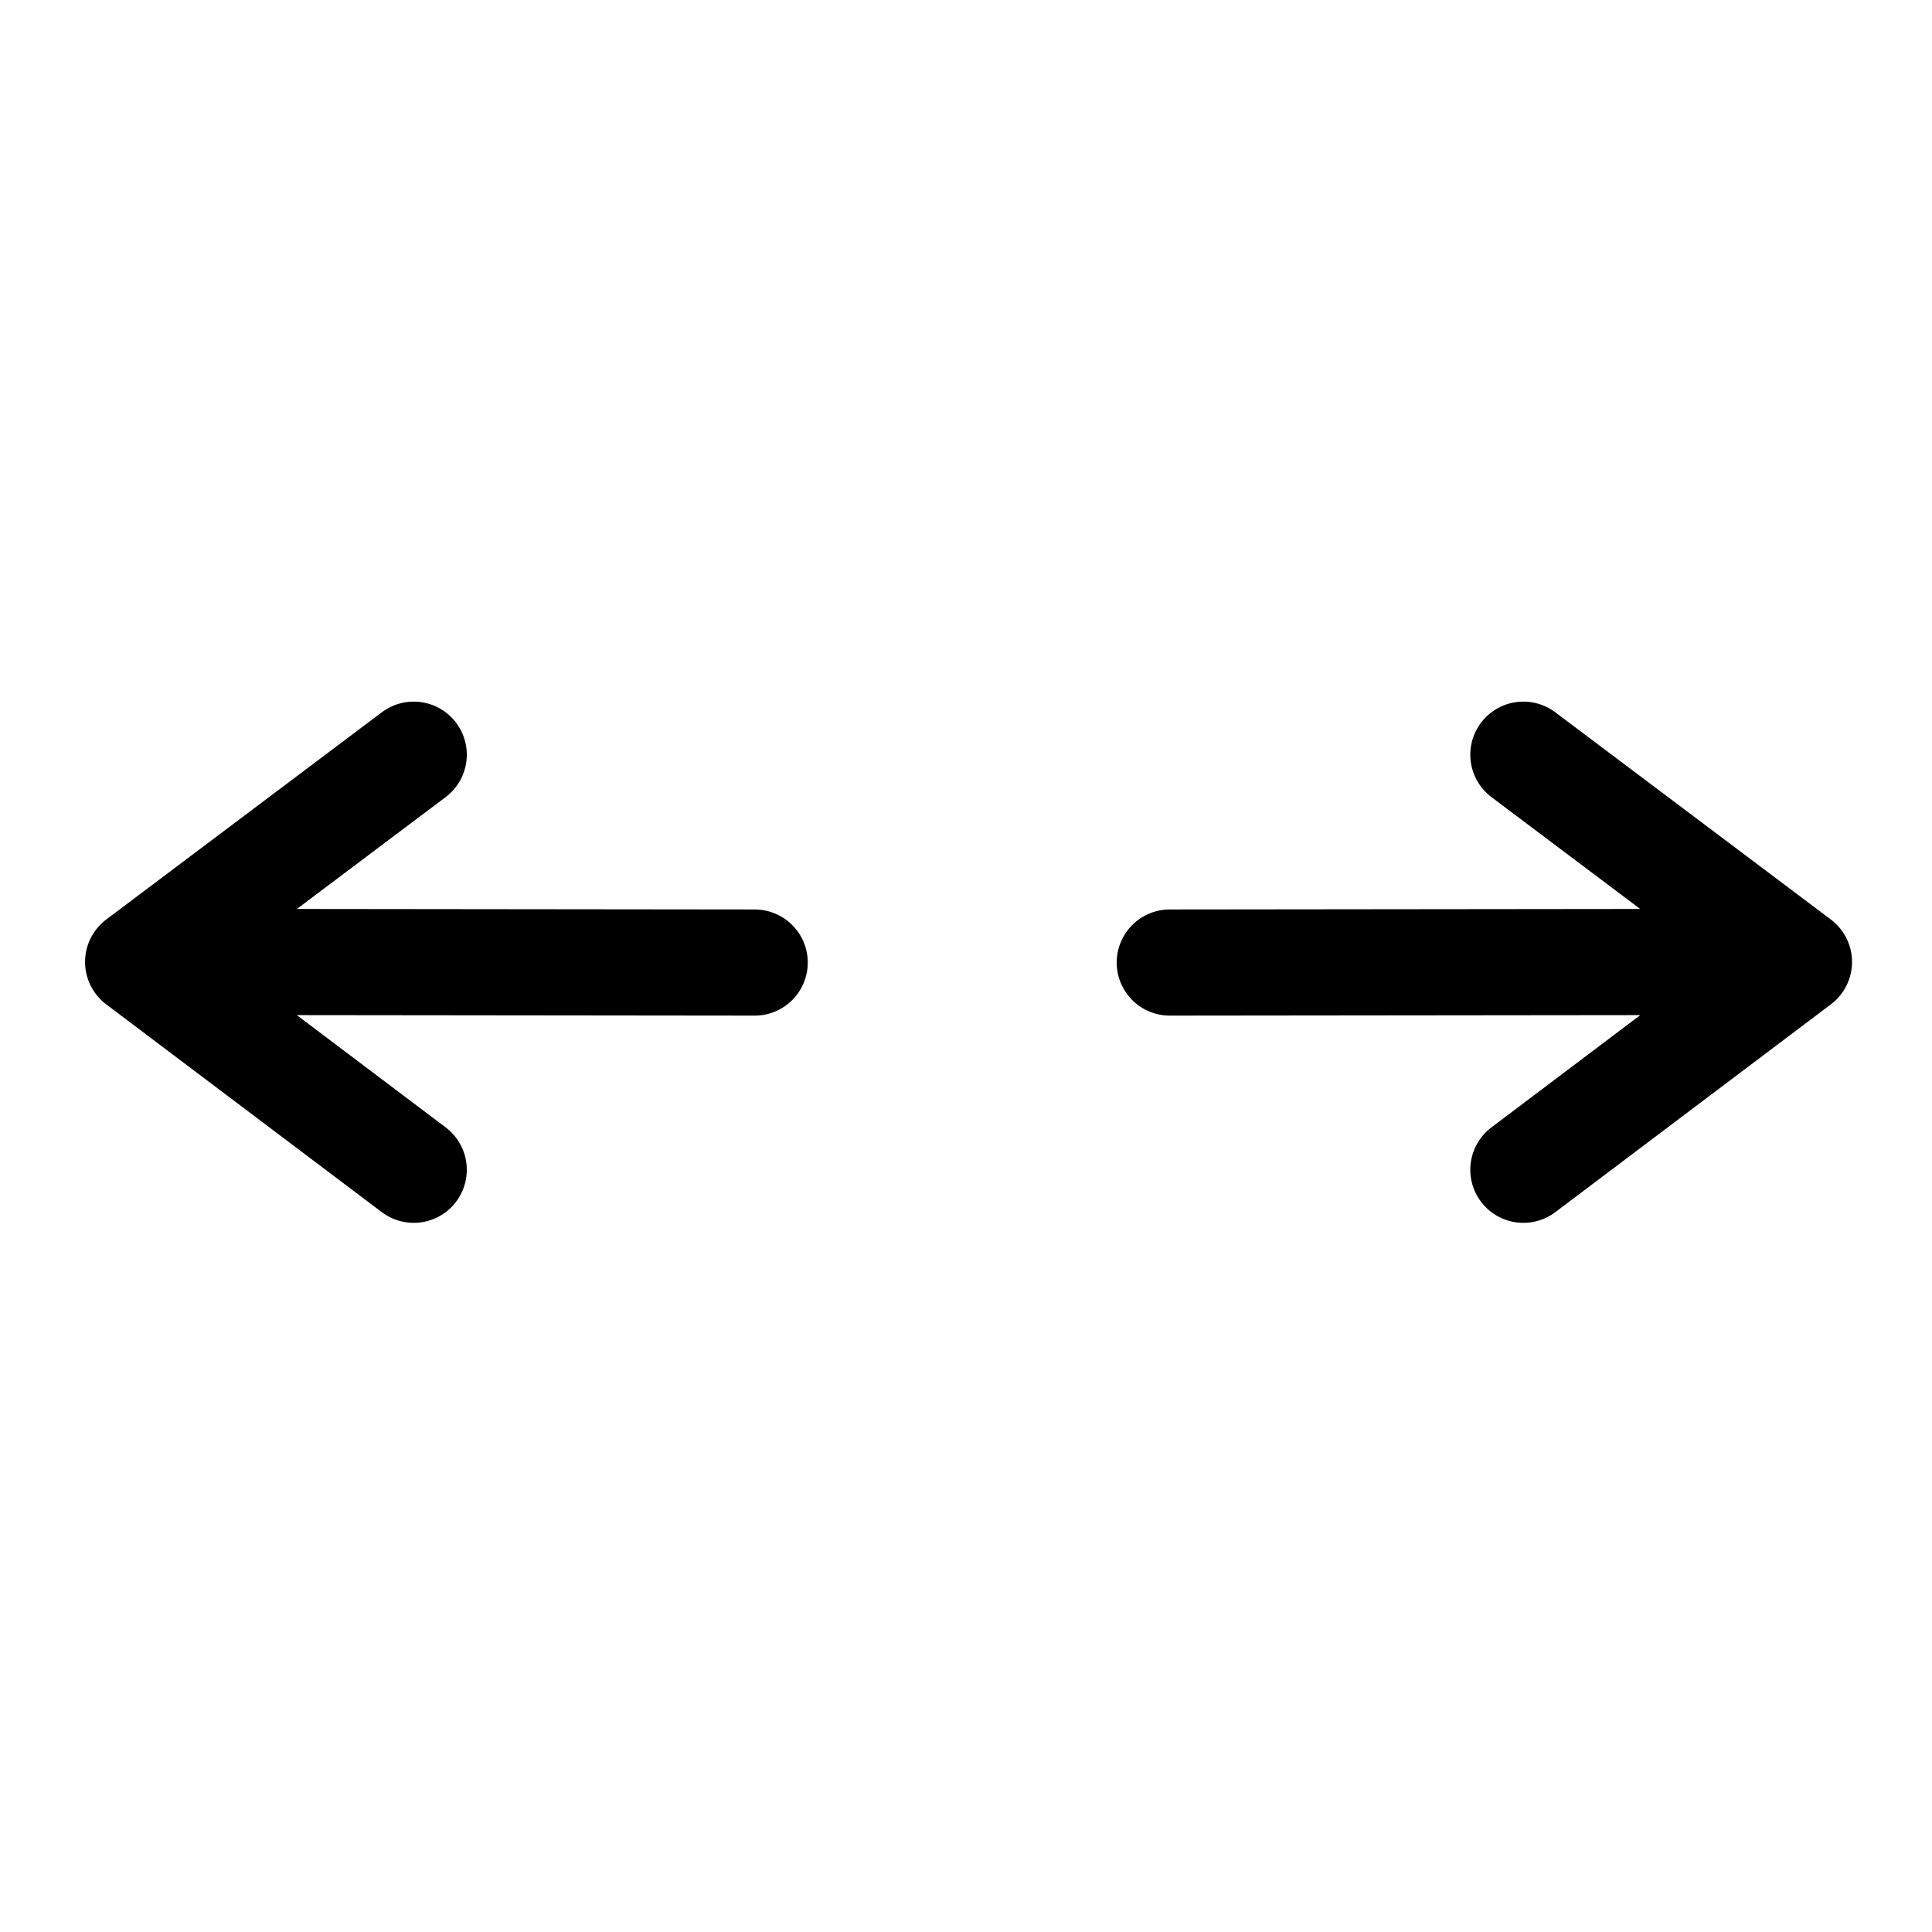
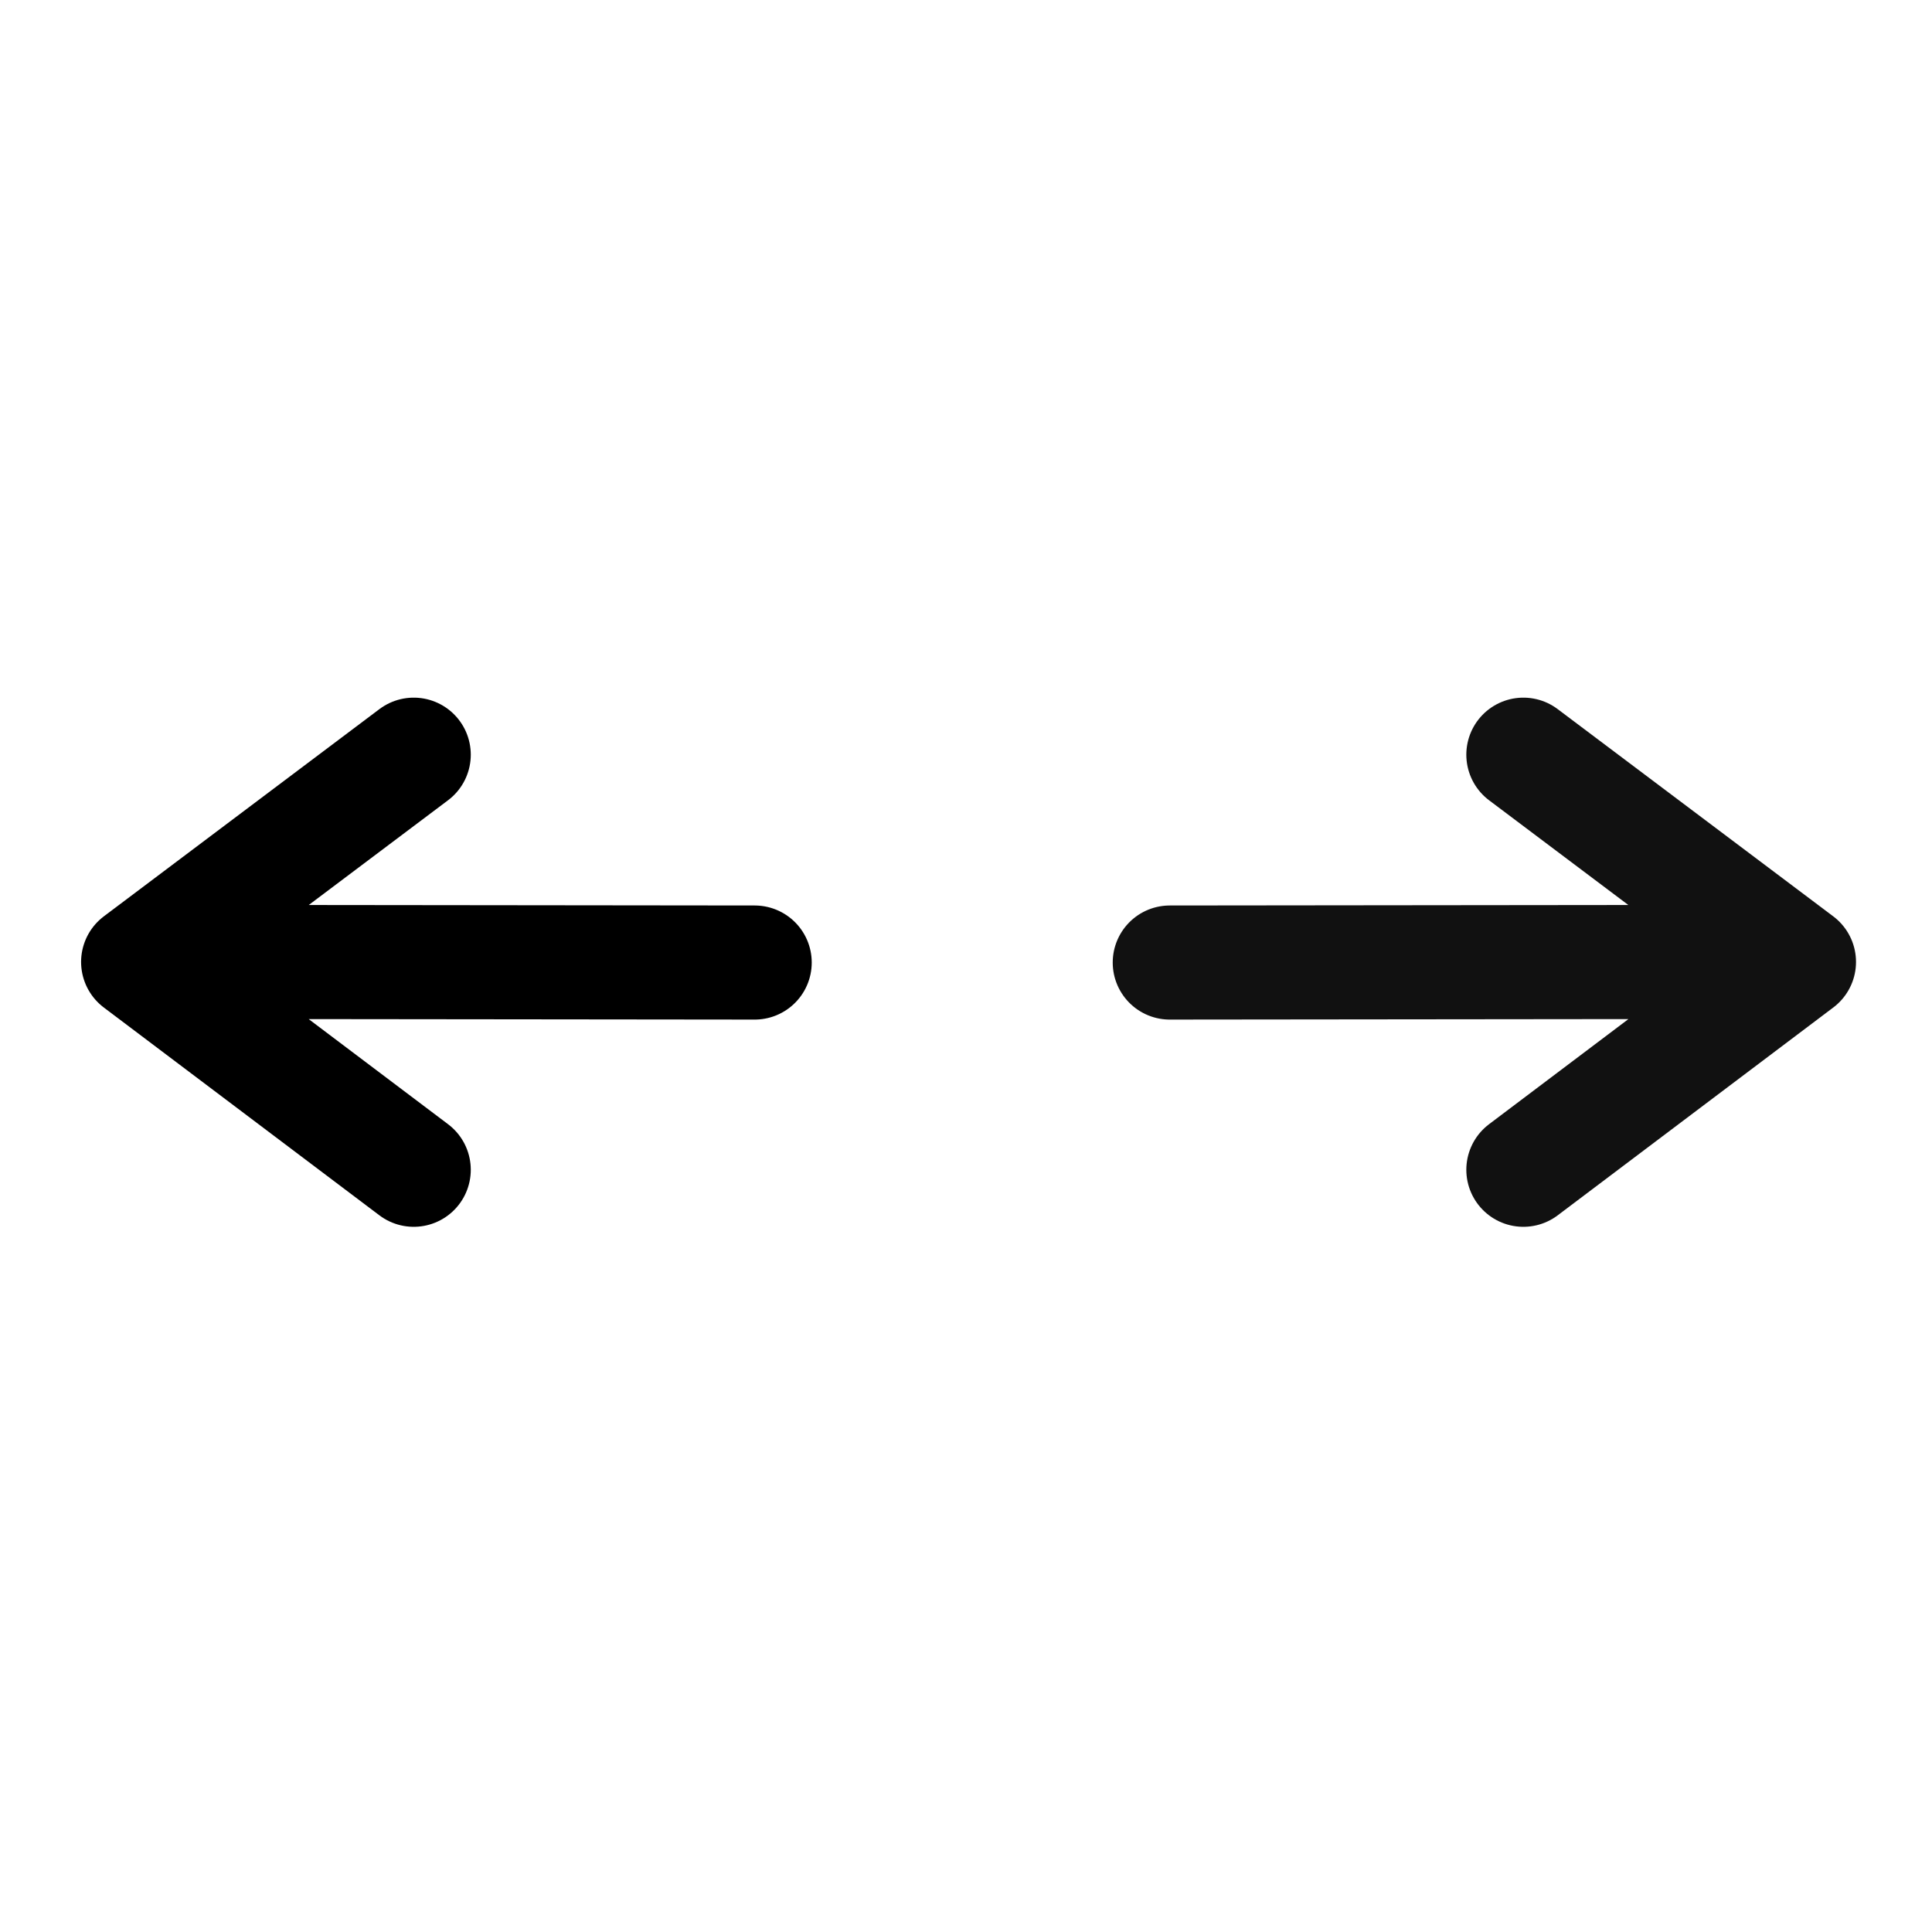
<svg xmlns="http://www.w3.org/2000/svg" class="ionicon" viewBox="0 0 512 512" version="1.1" id="svg984">
  <defs id="defs988" />
-   <g id="g1210-3" transform="rotate(90,256.2,257.5075)">
-     <path fill="none" stroke="currentColor" stroke-linecap="round" stroke-linejoin="round" stroke-width="32" d="M 198.693,110 253.616,36.964 308.693,110 m -55.082,-60.317 0.165,154.025" id="path982-56" style="stroke-width:28.13;stroke-linecap:round;stroke-linejoin:round;stroke-miterlimit:4;stroke-dasharray:none" />
-     <path fill="none" stroke="currentColor" stroke-linecap="round" stroke-linejoin="round" stroke-width="32" d="m 198.693,404.065 54.923,73.036 55.077,-73.036 m -55.082,60.317 0.165,-150.675" id="path982-5-2" style="stroke-width:28.13;stroke-linecap:round;stroke-linejoin:round;stroke-miterlimit:4;stroke-dasharray:none" />
-   </g>
+   <path style="fill:none;stroke:#000000;stroke-width:30.236;stroke-linecap:round;stroke-linejoin:round;stroke-miterlimit:4;stroke-dasharray:none;fill-opacity:1;stroke-opacity:0.932" id="path982-56" d="M 403.708,200 476.744,254.923 403.708,310 M 464.025,254.918 310,255.082" />
+   <path style="fill:none;stroke:#000000;stroke-width:30.236;stroke-linecap:round;stroke-linejoin:round;stroke-miterlimit:4;stroke-dasharray:none;stroke-opacity:1" id="path982-5-2" d="M 109.643,200 36.607,254.923 109.643,310 M 49.325,254.918 200,255.082" />
</svg>
